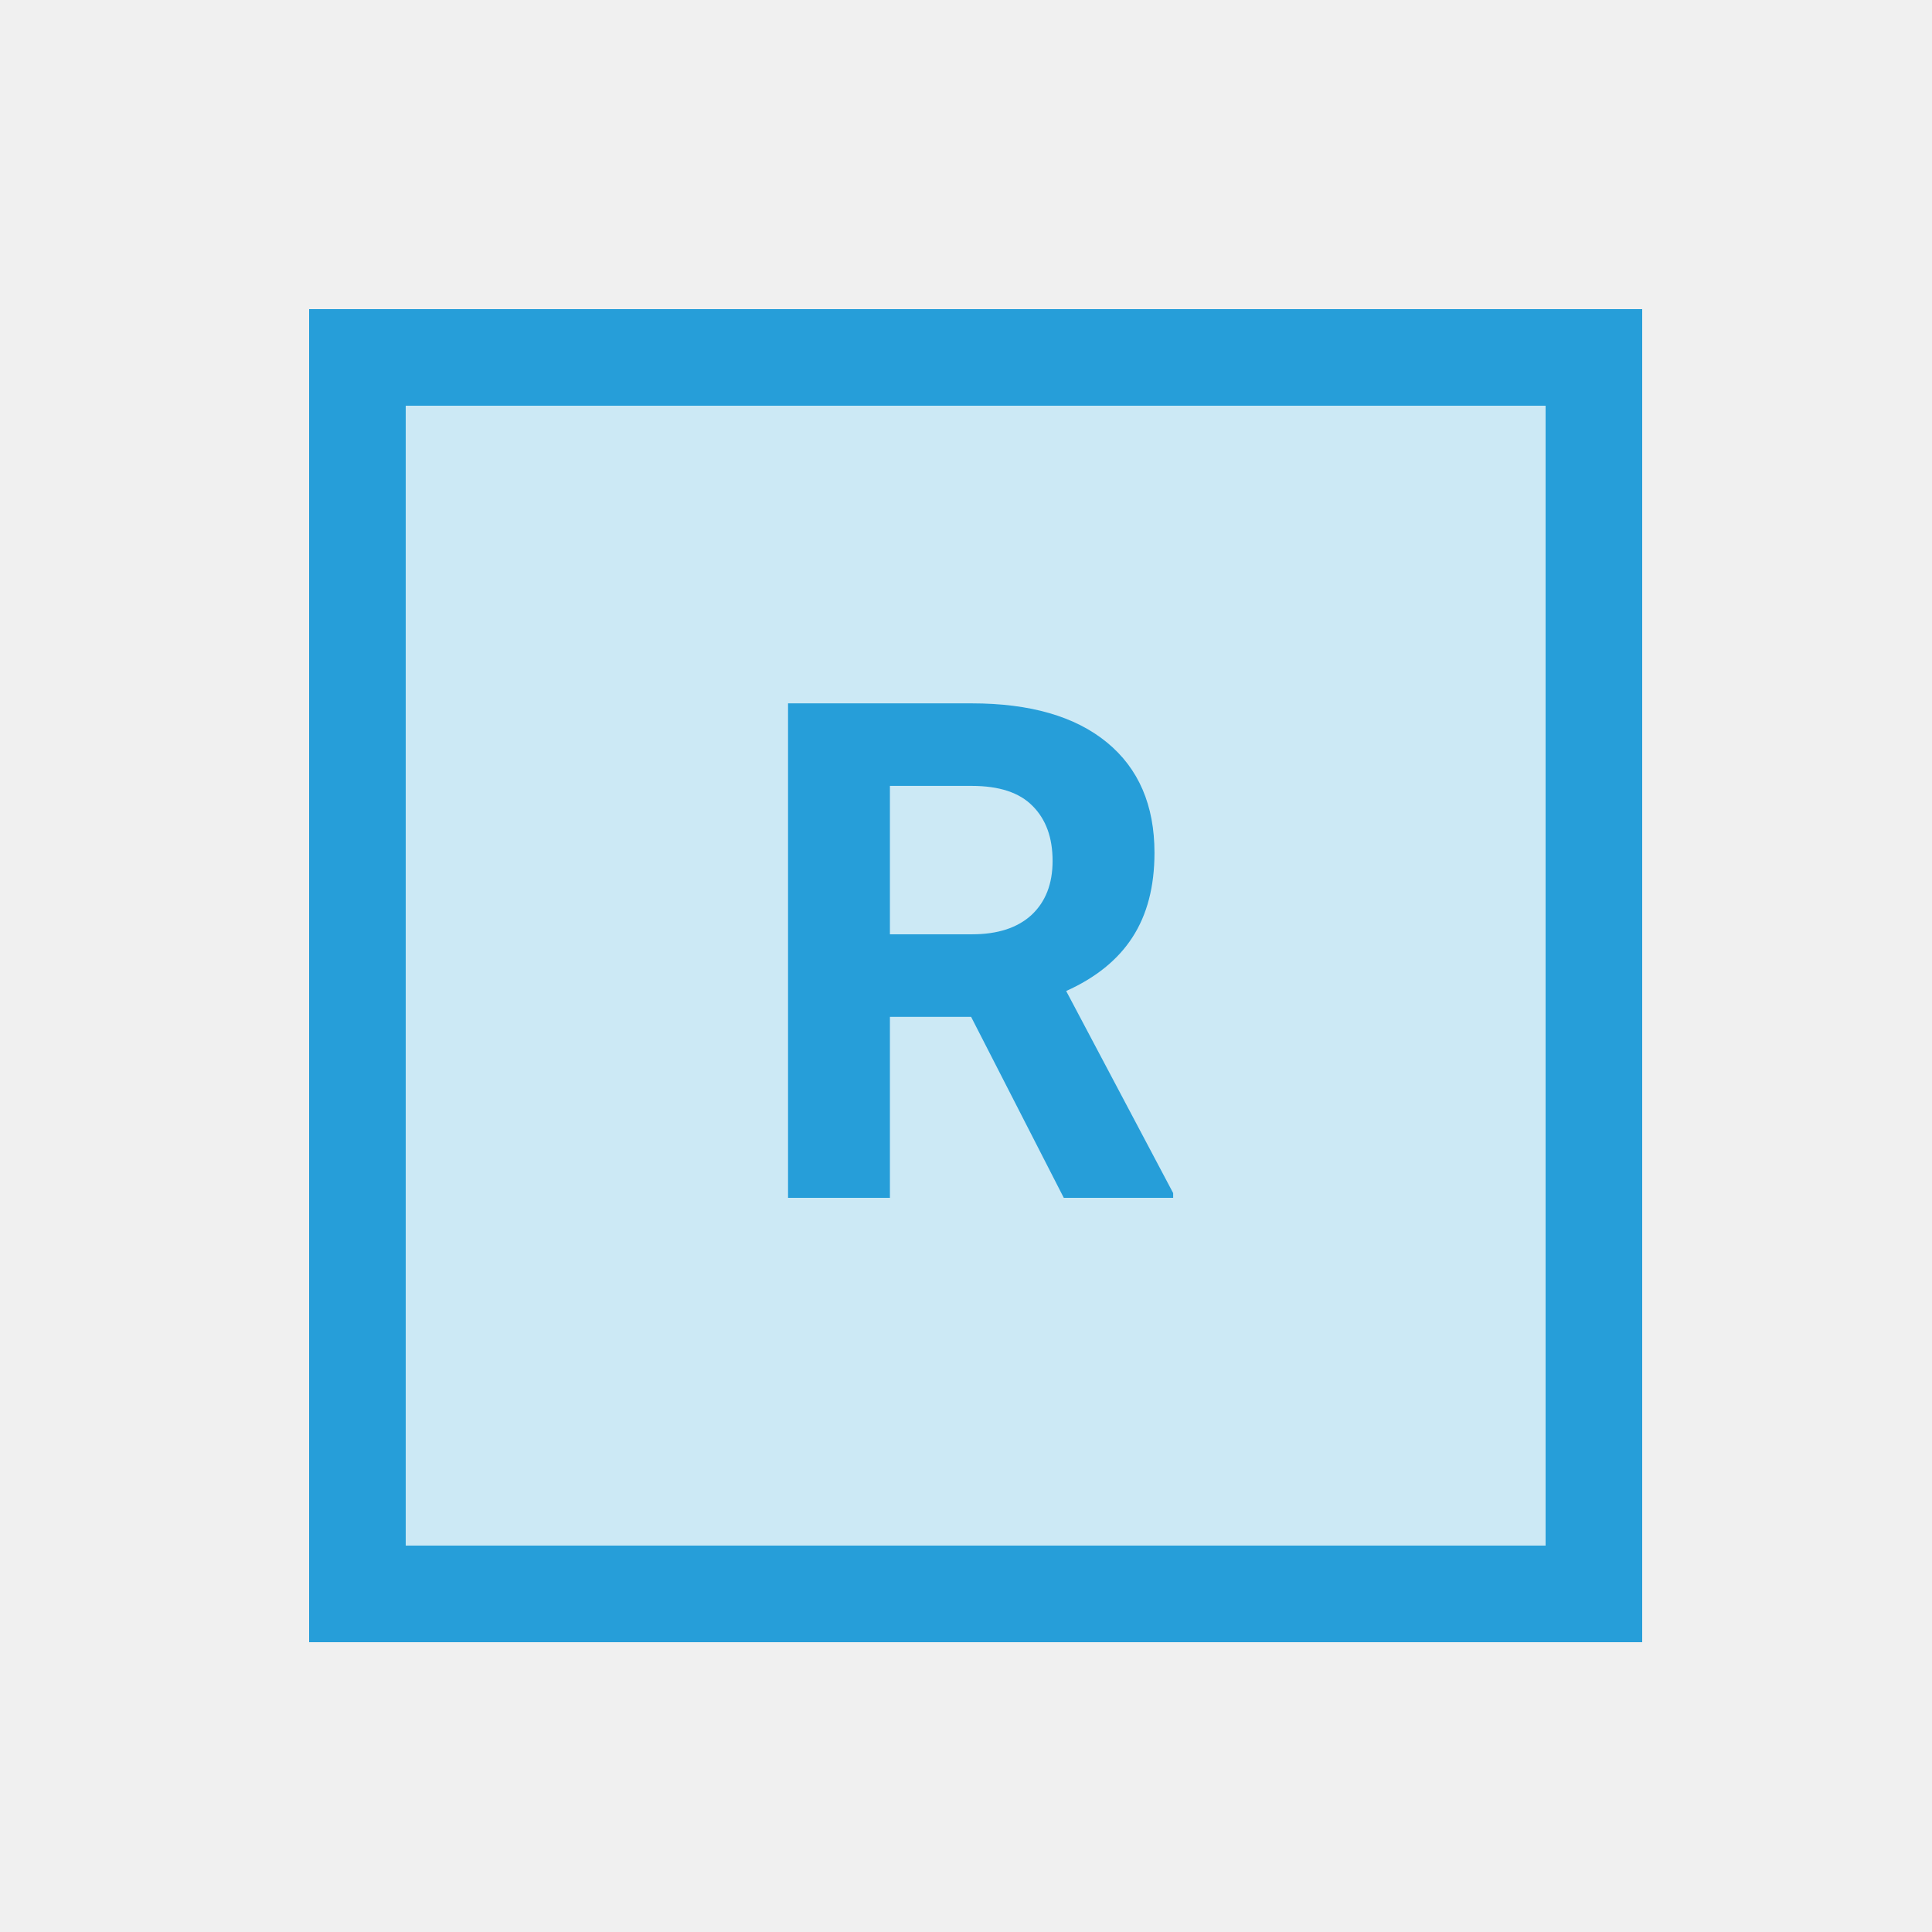
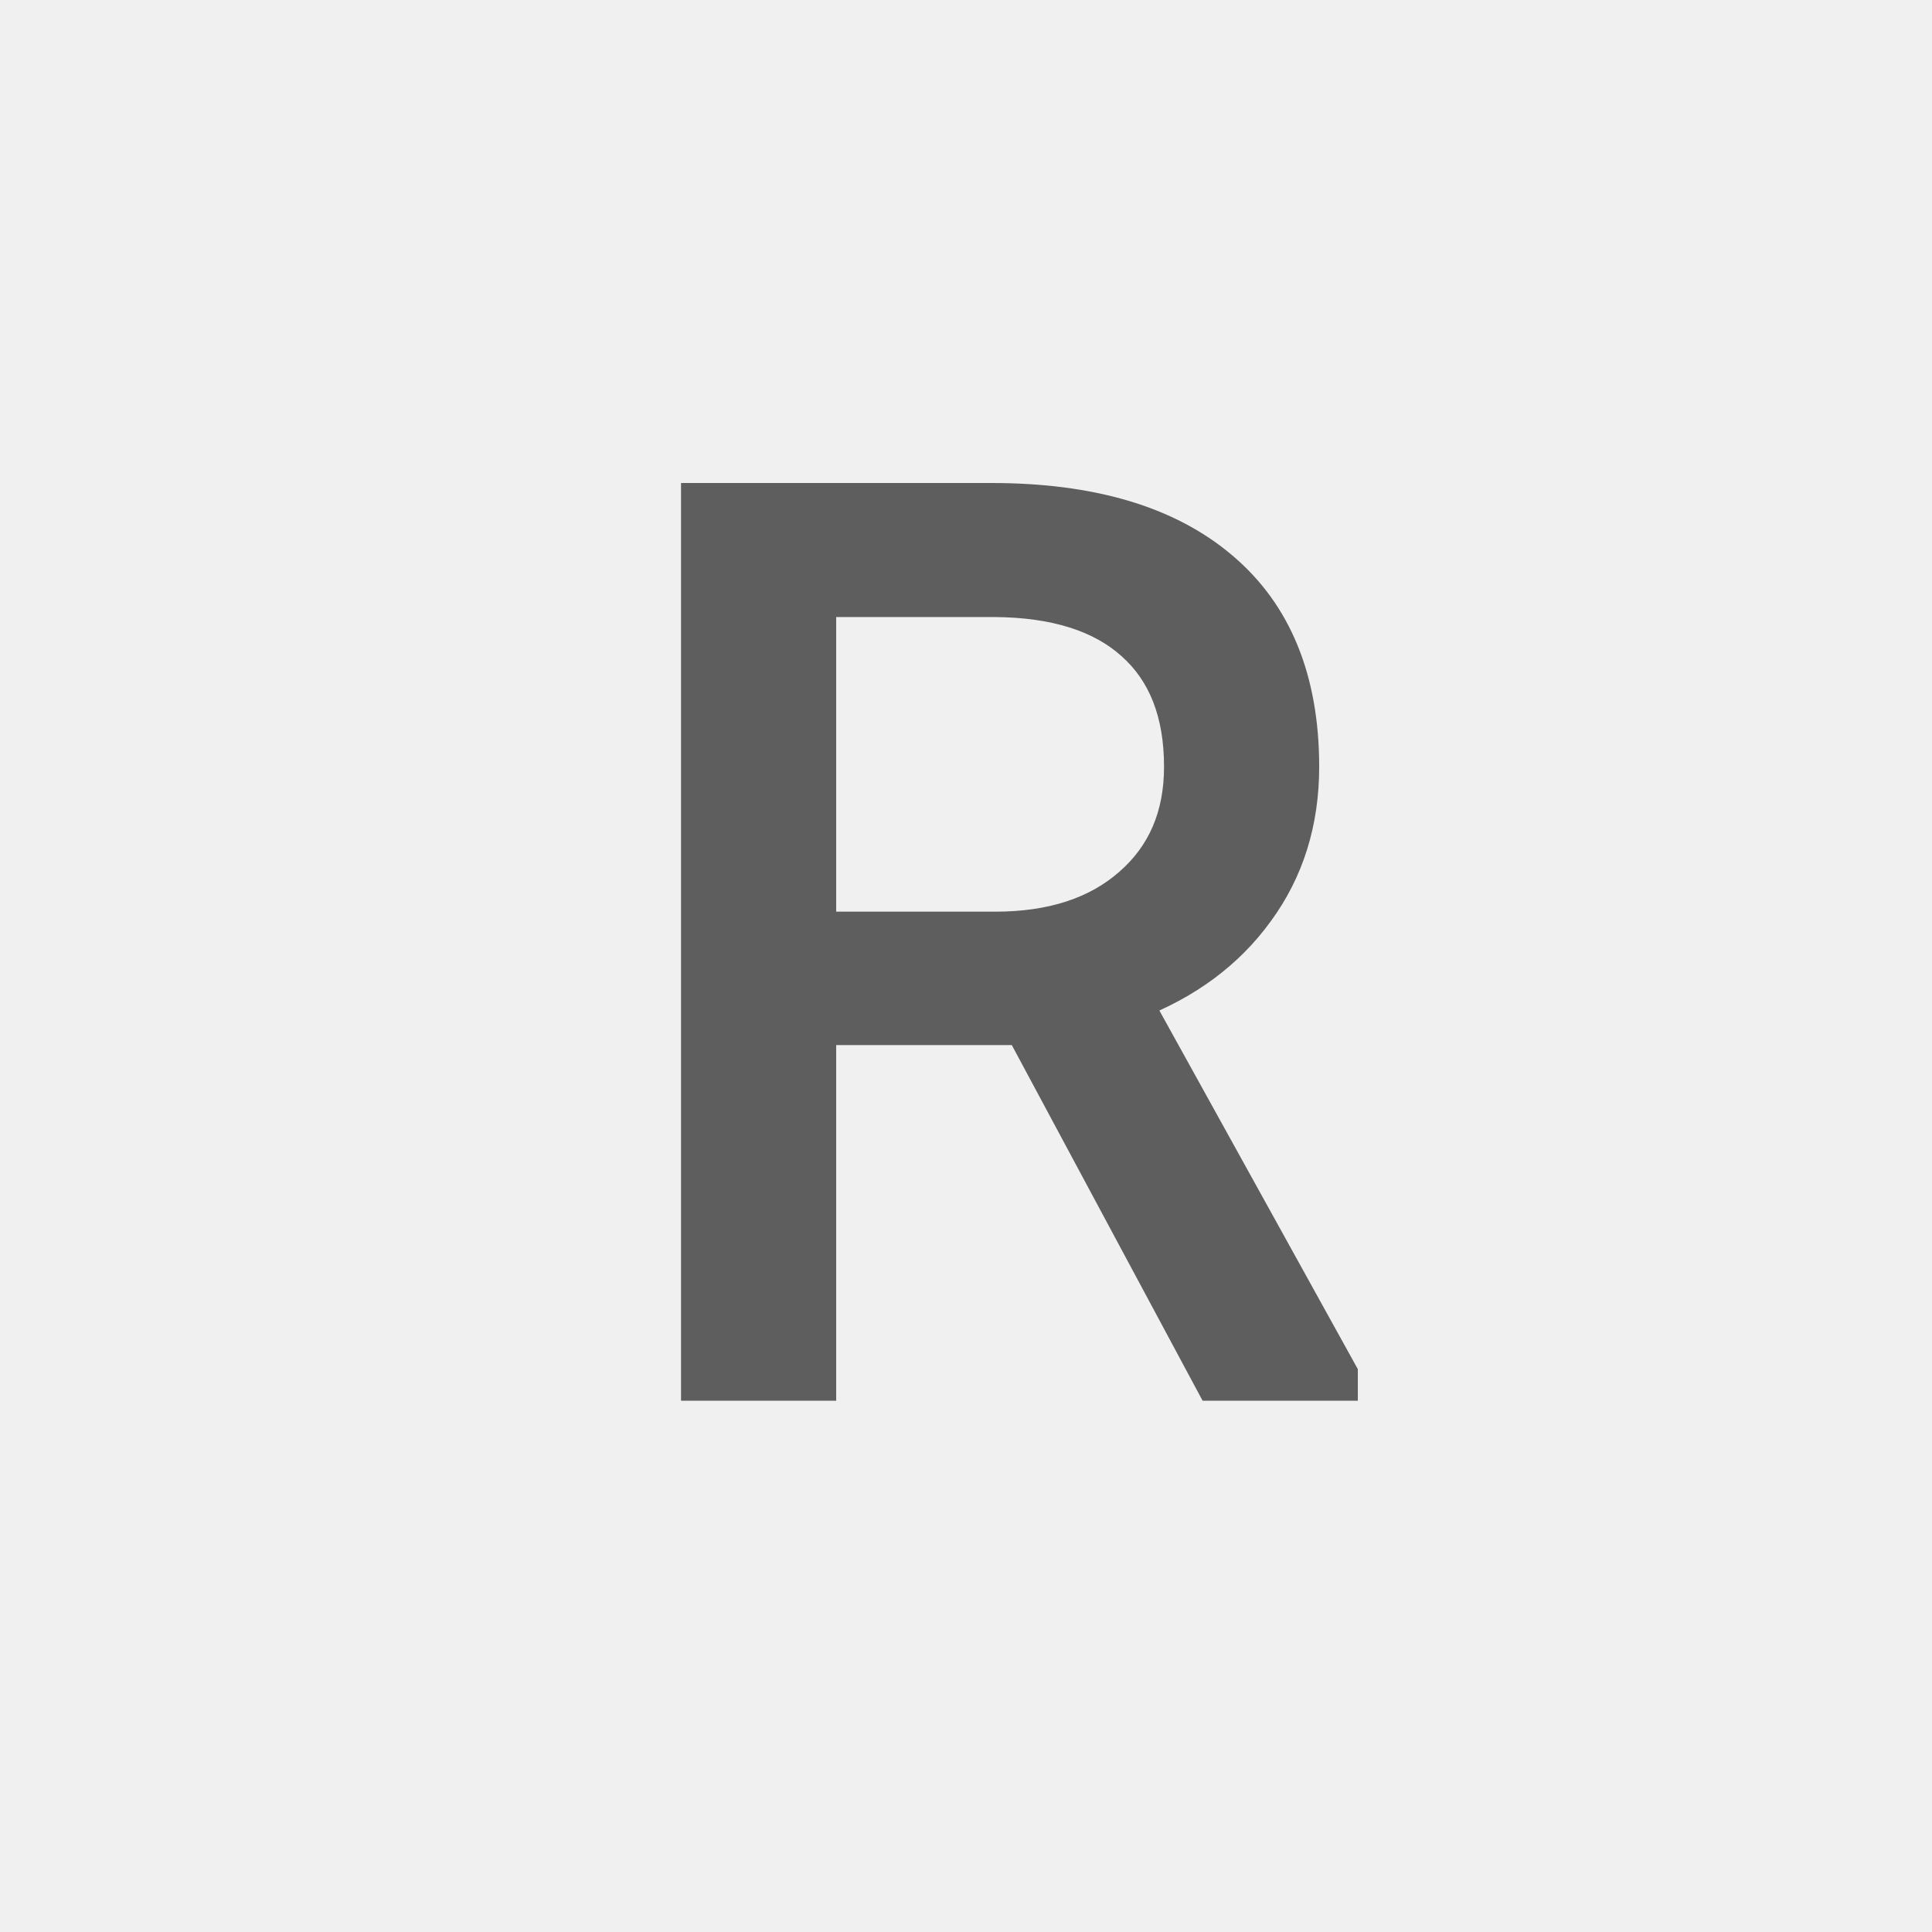
<svg xmlns="http://www.w3.org/2000/svg" width="100" height="100" viewBox="0 0 100 100" fill="none">
-   <g clip-path="url(#clip0)">
-     <rect x="18.5" y="18.5" width="64" height="64" fill="#CCE9F5" stroke="#269ED9" stroke-width="5" />
-     <path d="M50.264 52.631H46.062V62H40.789V36.406H50.299C53.322 36.406 55.654 37.08 57.295 38.428C58.935 39.775 59.756 41.68 59.756 44.141C59.756 45.887 59.375 47.346 58.613 48.518C57.863 49.678 56.721 50.603 55.185 51.295L60.723 61.754V62H55.062L50.264 52.631ZM46.062 48.359H50.316C51.641 48.359 52.666 48.025 53.393 47.357C54.119 46.678 54.482 45.746 54.482 44.562C54.482 43.355 54.137 42.406 53.445 41.715C52.766 41.023 51.717 40.678 50.299 40.678H46.062V48.359Z" fill="#269ED9" />
-   </g>
-   <defs>
-     <clipPath id="clip0">
-       <rect width="100" height="100" fill="white" />
-     </clipPath>
-   </defs>
+   <path d="M52.969 53.094H42.281V71.5H36.25V26H51.312C56.438 26 60.375 27.167 63.125 29.5C65.896 31.833 67.281 35.229 67.281 39.688C67.281 42.521 66.51 44.99 64.969 47.094C63.448 49.198 61.323 50.771 58.594 51.812L69.281 71.125V71.5H62.844L52.969 53.094ZM42.281 48.188H51.5C54.479 48.188 56.844 47.417 58.594 45.875C60.365 44.333 61.25 42.271 61.25 39.688C61.25 36.875 60.406 34.719 58.719 33.219C57.052 31.719 54.635 30.958 51.469 30.938H42.281V48.188Z" fill="#5E5E5E" />
+   <path d="M52.969 53.094L53.85 52.621L53.567 52.094H52.969V53.094ZM42.281 53.094V52.094H41.281V53.094H42.281ZM42.281 71.5V72.5H43.281V71.5H42.281ZM36.25 71.5H35.25V72.5H36.25V71.5ZM36.25 26V25H35.25V26H36.25ZM63.125 29.5L62.478 30.262L62.481 30.265L63.125 29.5ZM64.969 47.094L64.162 46.503L64.158 46.508L64.969 47.094ZM58.594 51.812L58.237 50.878L57.161 51.289L57.719 52.297L58.594 51.812ZM69.281 71.125H70.281V70.867L70.156 70.641L69.281 71.125ZM69.281 71.5V72.5H70.281V71.5H69.281ZM62.844 71.5L61.963 71.973L62.245 72.5H62.844V71.5ZM42.281 48.188H41.281V49.188H42.281V48.188ZM58.594 45.875L57.937 45.121L57.933 45.125L58.594 45.875ZM58.719 33.219L58.05 33.962L58.054 33.966L58.719 33.219ZM51.469 30.938L51.475 29.938H51.469V30.938ZM42.281 30.938V29.938H41.281V30.938H42.281ZM52.969 52.094H42.281V54.094H52.969V52.094ZM41.281 53.094V71.5H43.281V53.094H41.281ZM42.281 70.5H36.25V72.5H42.281V70.5ZM37.25 71.5V26H35.25V71.5H37.25ZM36.25 27H51.312V25H36.25V27ZM51.312 27C56.299 27 59.972 28.136 62.478 30.262L63.772 28.738C60.778 26.197 56.576 25 51.312 25V27ZM62.481 30.265C64.975 32.365 66.281 35.45 66.281 39.688H68.281C68.281 35.008 66.817 31.302 63.769 28.735L62.481 30.265ZM66.281 39.688C66.281 42.328 65.567 44.585 64.162 46.503L65.775 47.685C67.454 45.394 68.281 42.714 68.281 39.688H66.281ZM64.158 46.508C62.766 48.435 60.808 49.897 58.237 50.878L58.95 52.747C61.838 51.645 64.13 49.961 65.779 47.679L64.158 46.508ZM57.719 52.297L68.406 71.609L70.156 70.641L59.469 51.328L57.719 52.297ZM68.281 71.125V71.5H70.281V71.125H68.281ZM69.281 70.5H62.844V72.5H69.281V70.5ZM63.725 71.027L53.85 52.621L52.088 53.566L61.963 71.973L63.725 71.027ZM42.281 49.188H51.5V47.188H42.281V49.188ZM51.5 49.188C54.653 49.188 57.276 48.369 59.255 46.625L57.933 45.125C56.411 46.465 54.305 47.188 51.5 47.188V49.188ZM59.25 46.629C61.263 44.877 62.25 42.528 62.25 39.688H60.25C60.25 42.014 59.466 43.789 57.937 45.121L59.25 46.629ZM62.25 39.688C62.25 36.665 61.335 34.206 59.383 32.471L58.054 33.966C59.478 35.231 60.25 37.085 60.25 39.688H62.25ZM59.388 32.475C57.476 30.755 54.786 29.959 51.475 29.938L51.462 31.938C54.484 31.957 56.628 32.682 58.05 33.962L59.388 32.475ZM51.469 29.938H42.281V31.938H51.469V29.938ZM41.281 30.938V48.188H43.281V30.938H41.281Z" fill="#5E5E5E" />
</svg>
